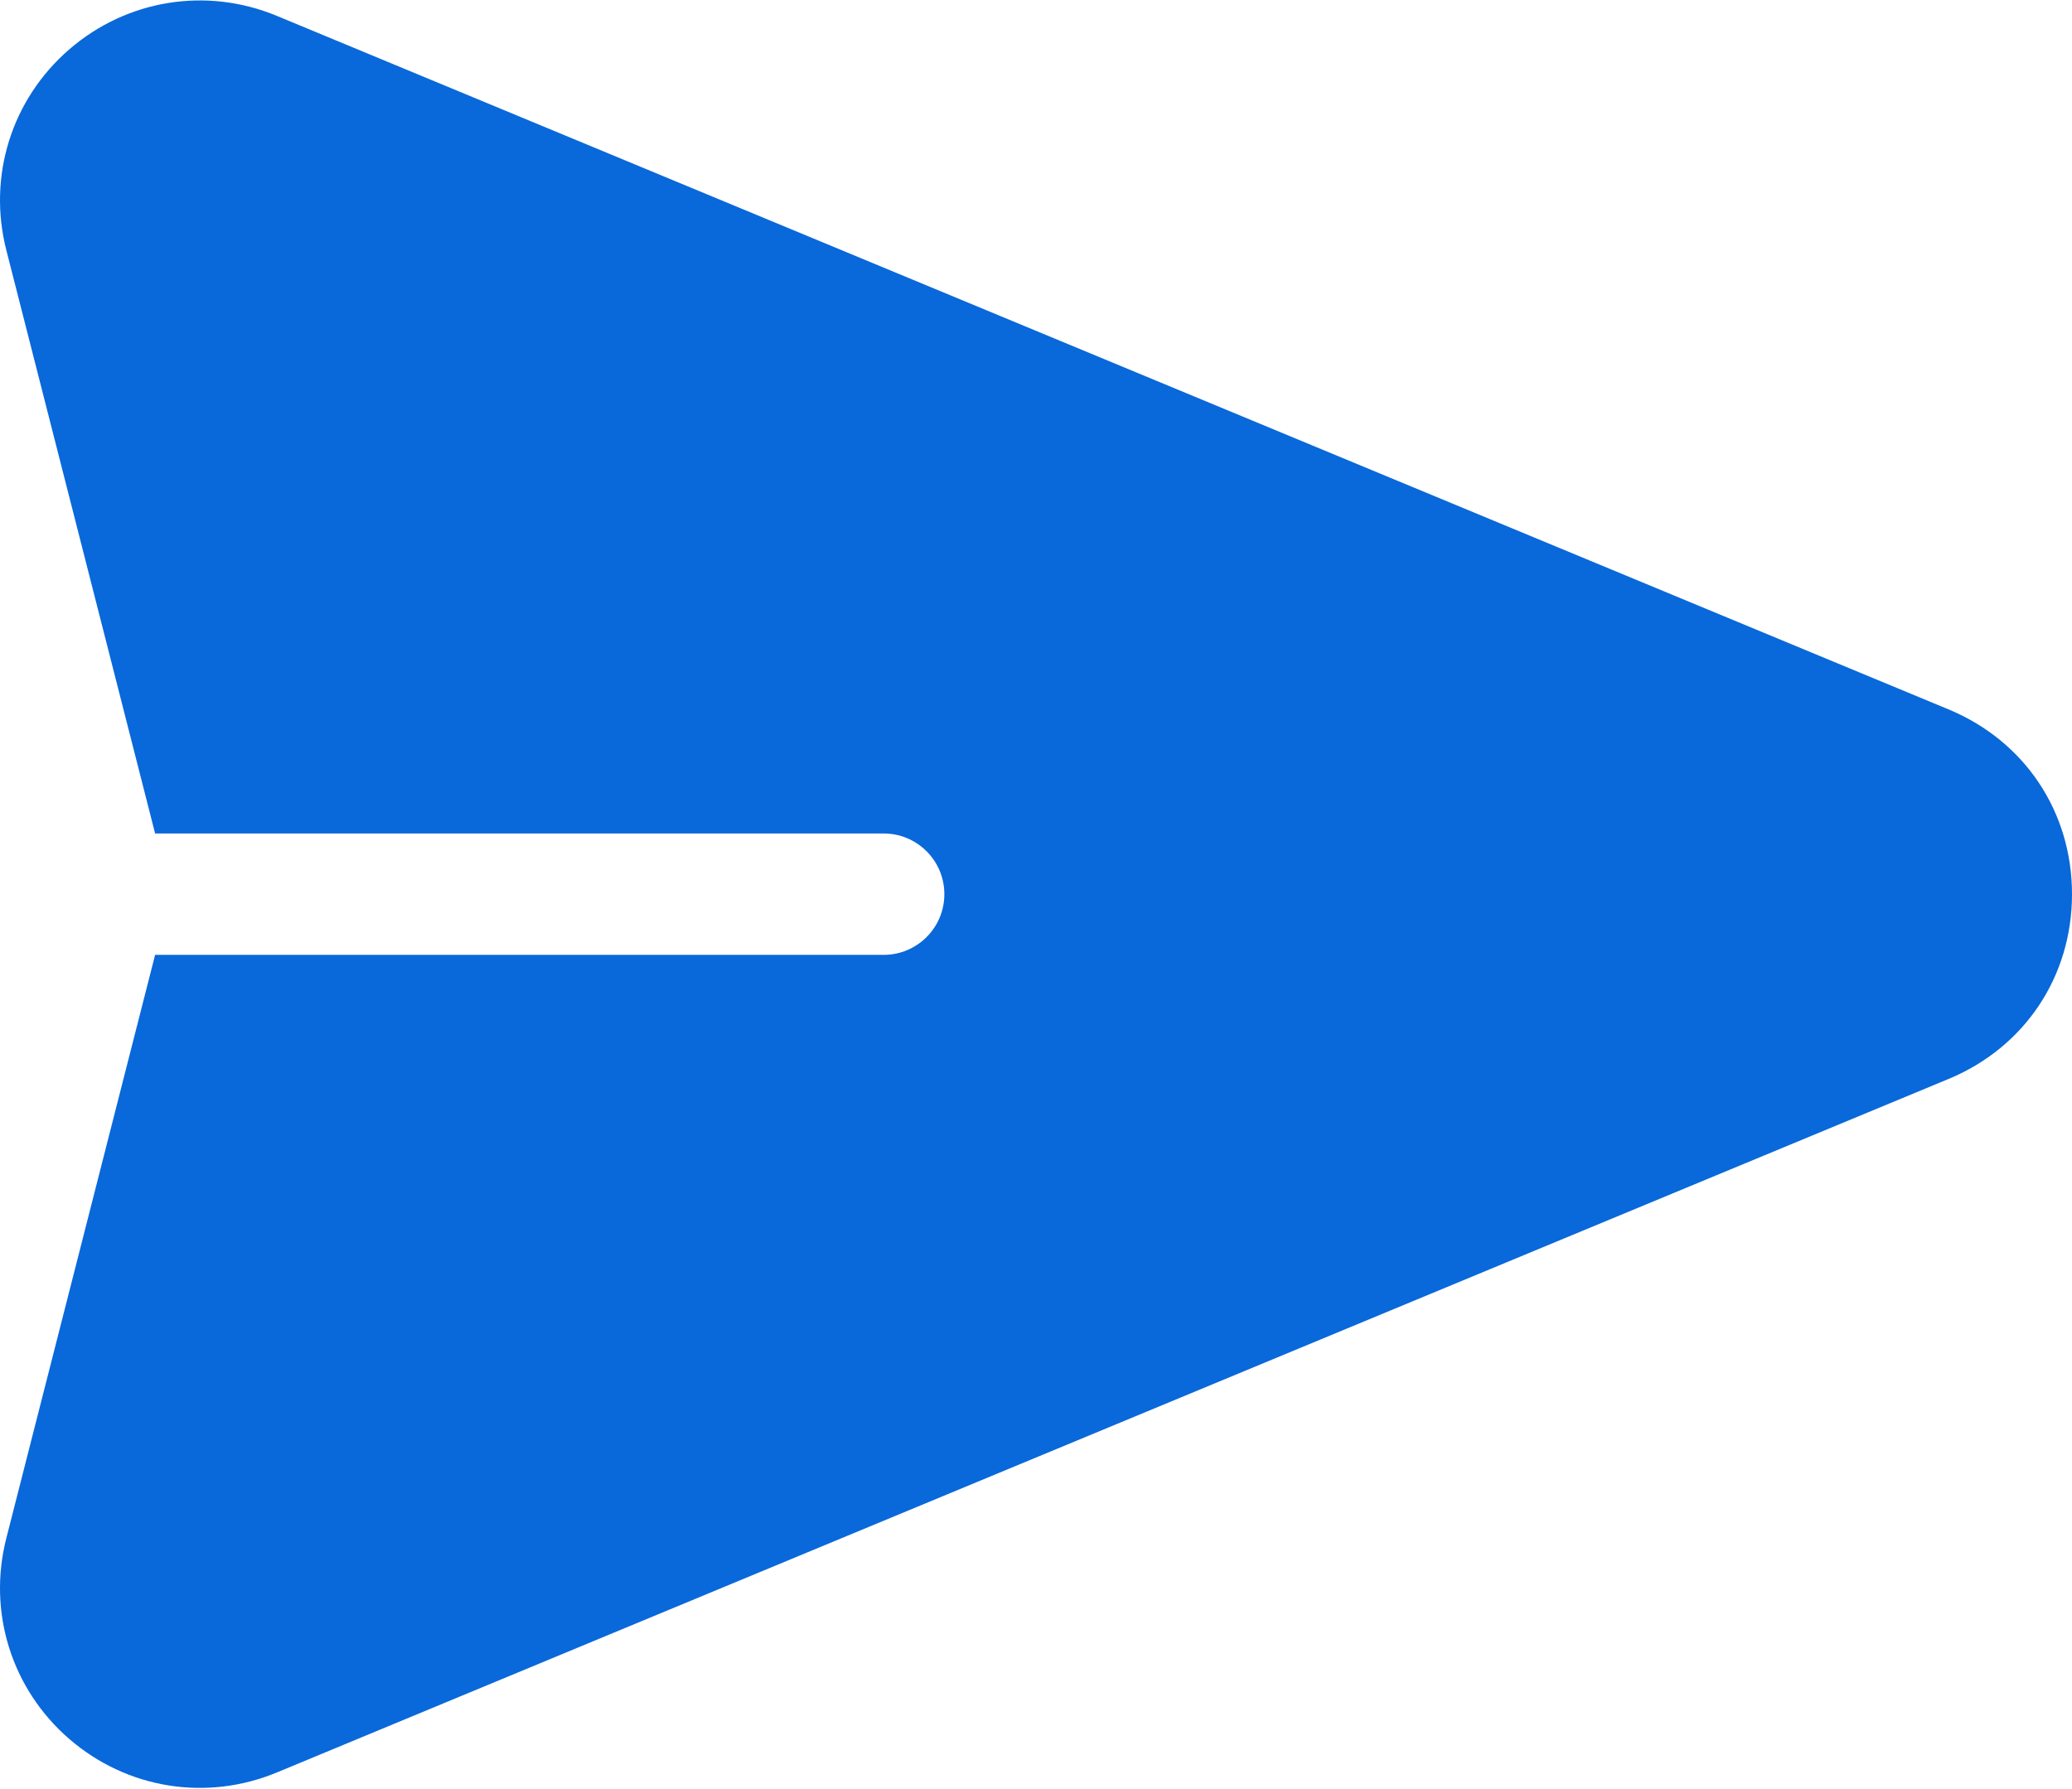
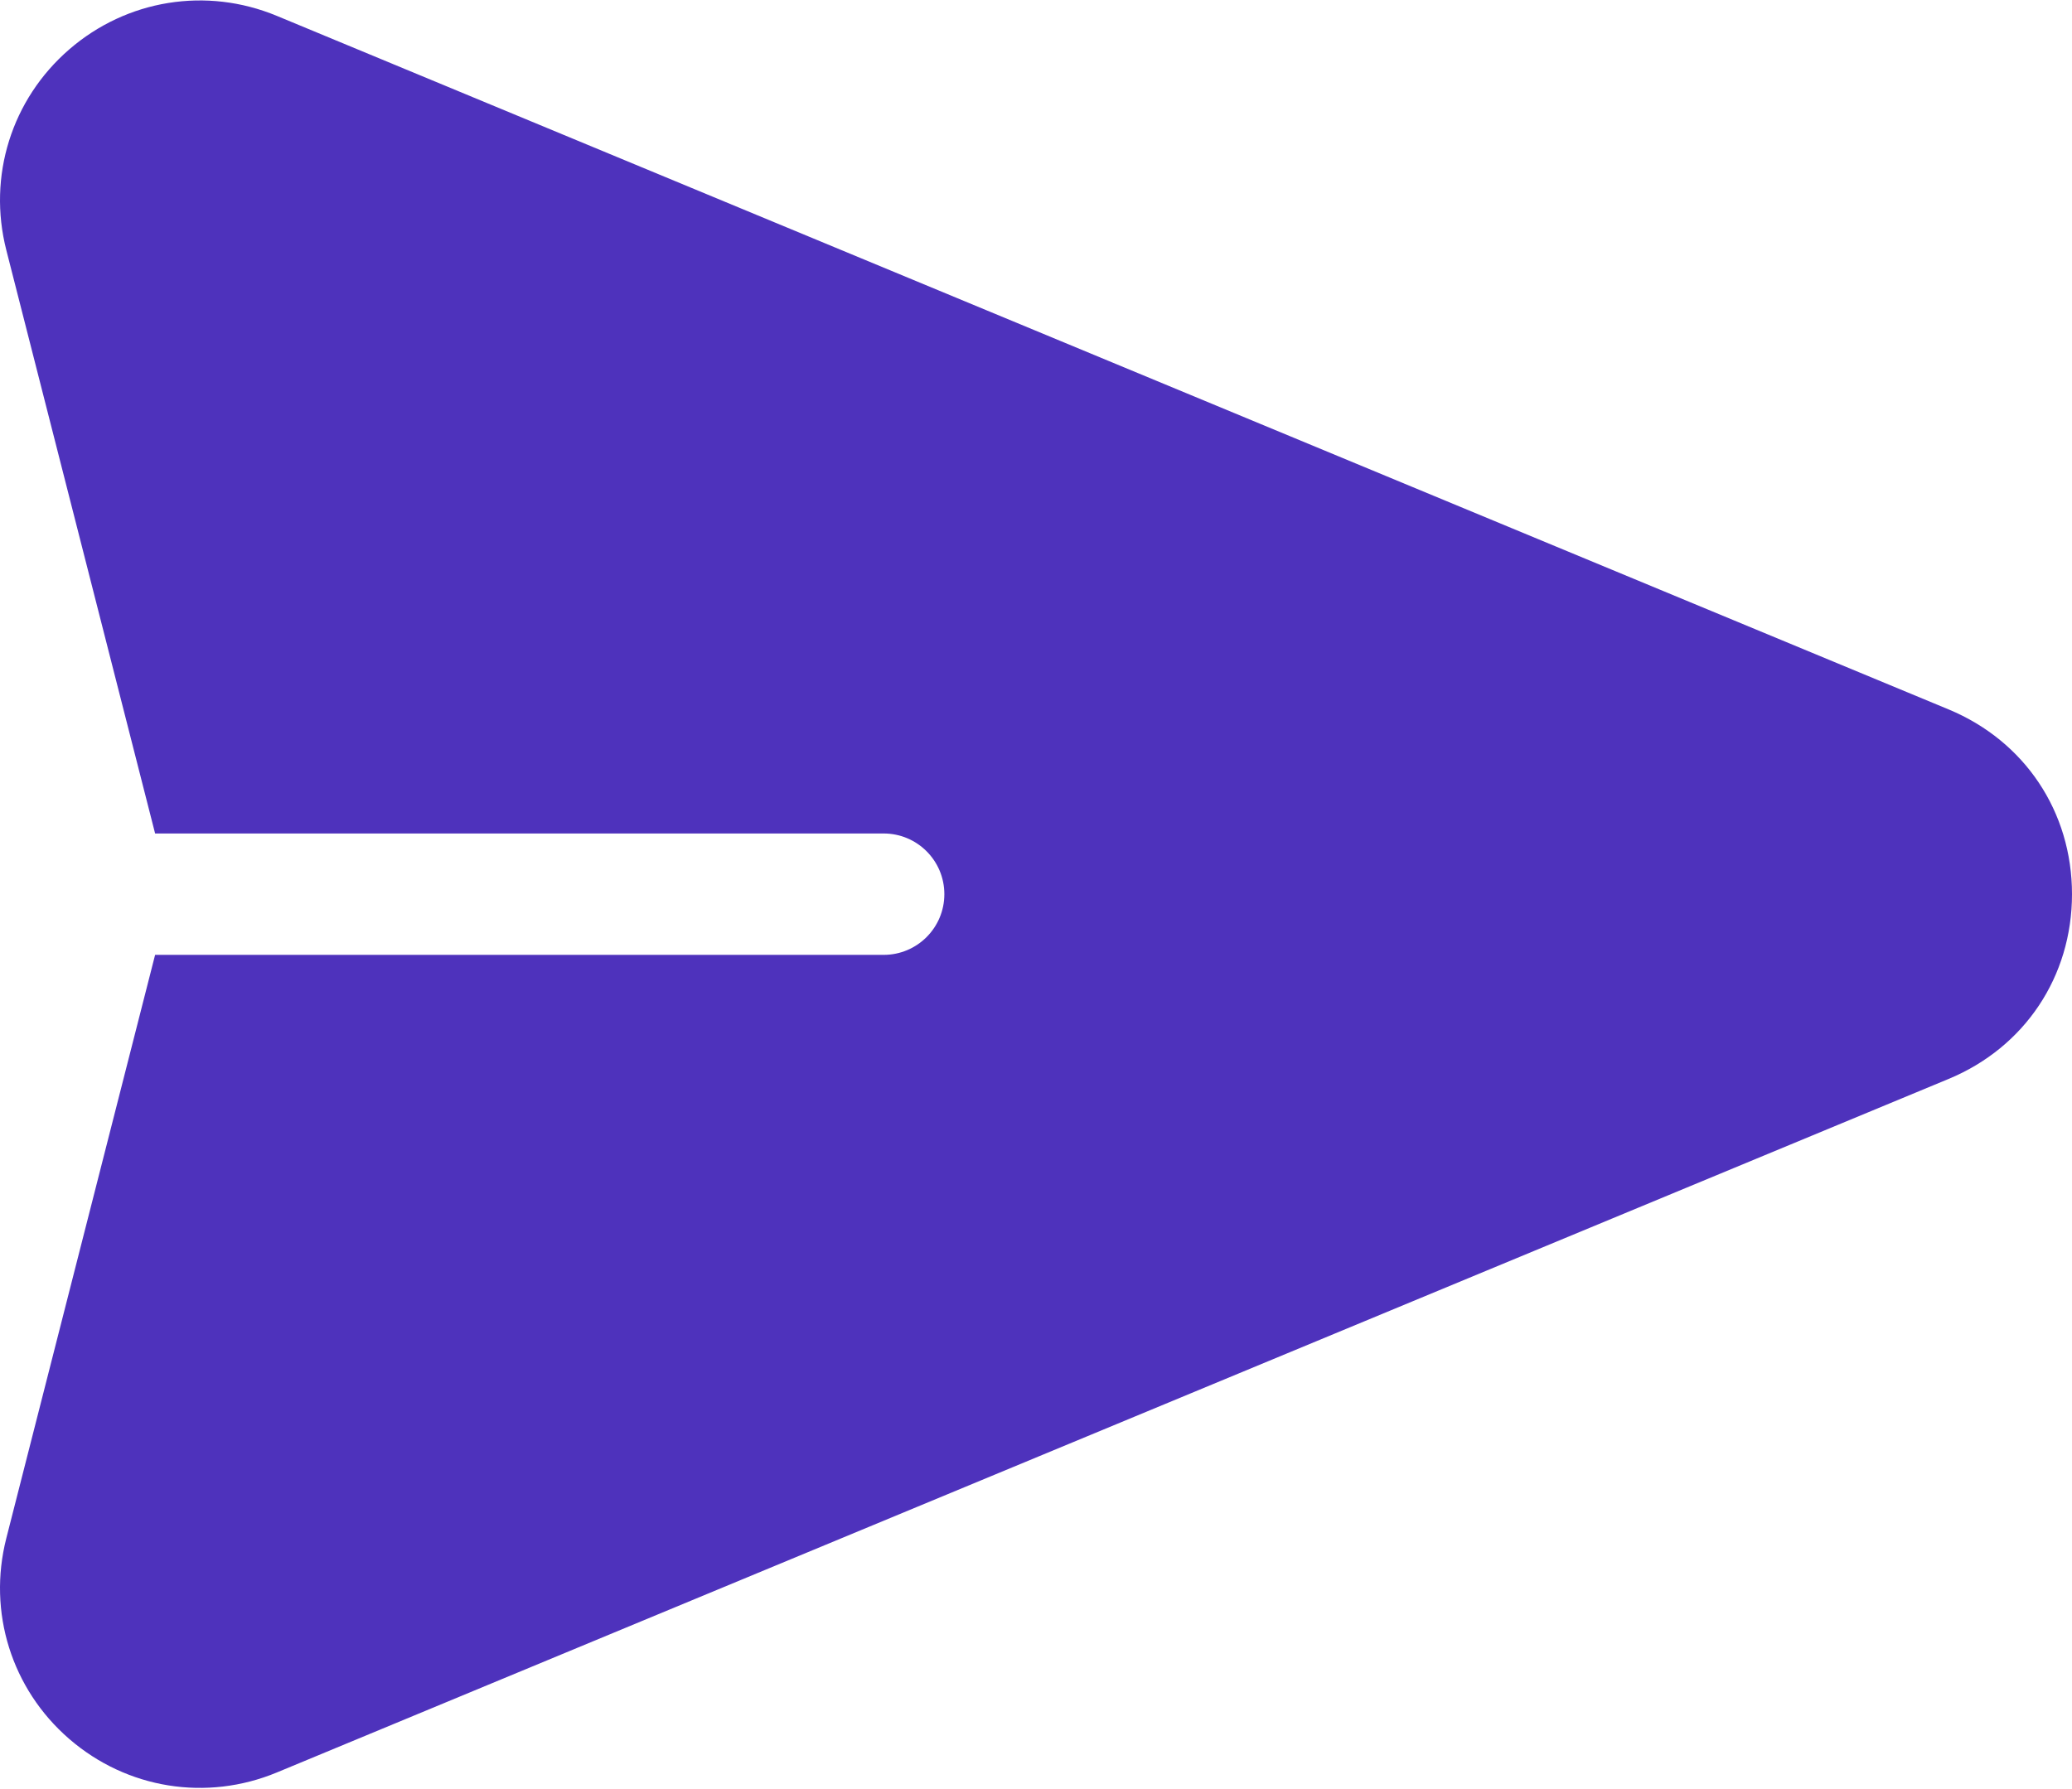
<svg xmlns="http://www.w3.org/2000/svg" viewBox="0 0 512 442" fill="none">
-   <path fill="#0968da" d="M481.508 175.336 68.414 3.926C51.011-3.296 31.35-.119 17.105 12.213 2.86 24.547-3.098 43.551 1.558 61.808L38.328 206h180.025c8.284 0 15.001 6.716 15.001 15.001 0 8.284-6.716 15.001-15.001 15.001H38.327L1.558 380.193c-4.656 18.258 1.301 37.262 15.547 49.595 14.274 12.357 33.937 15.495 51.31 8.287L481.51 266.666C500.317 258.862 512 241.364 512 221.001s-11.683-37.862-30.492-45.665Z" />
+   <path fill="#4e32bc" d="M481.508 175.336 68.414 3.926C51.011-3.296 31.35-.119 17.105 12.213 2.86 24.547-3.098 43.551 1.558 61.808L38.328 206h180.025c8.284 0 15.001 6.716 15.001 15.001 0 8.284-6.716 15.001-15.001 15.001H38.327L1.558 380.193c-4.656 18.258 1.301 37.262 15.547 49.595 14.274 12.357 33.937 15.495 51.31 8.287L481.51 266.666C500.317 258.862 512 241.364 512 221.001s-11.683-37.862-30.492-45.665Z" />
</svg>
